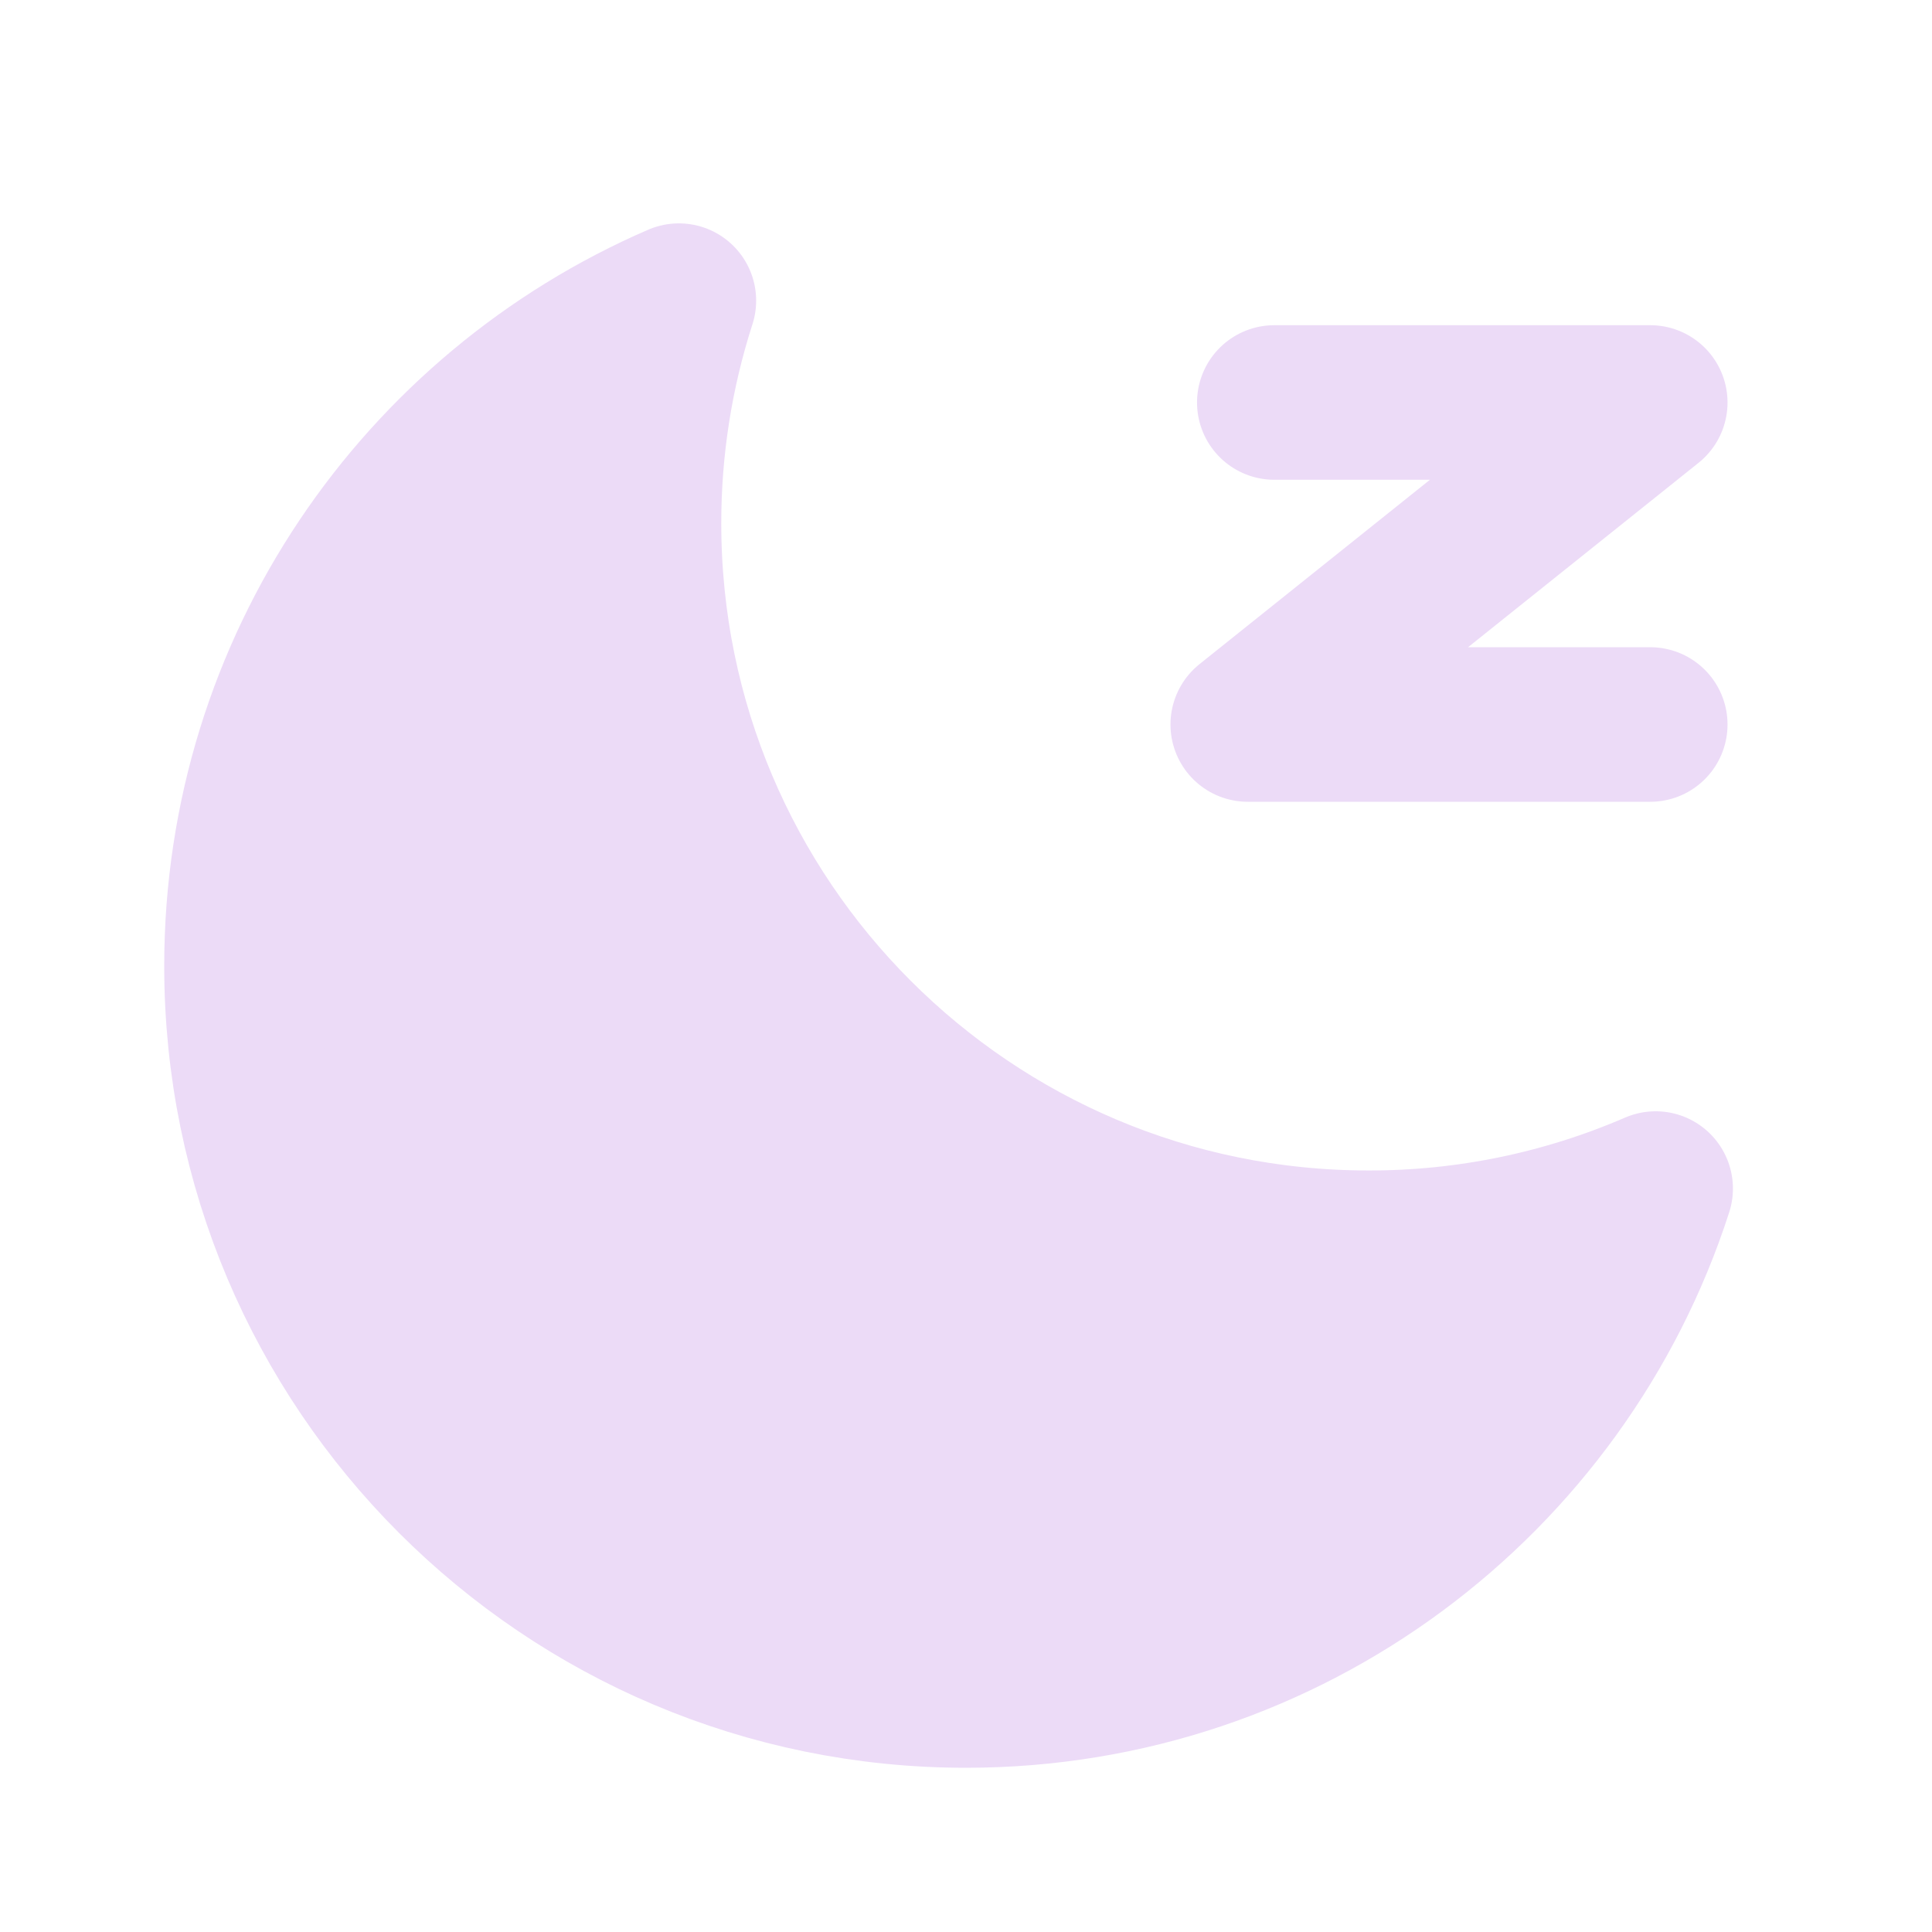
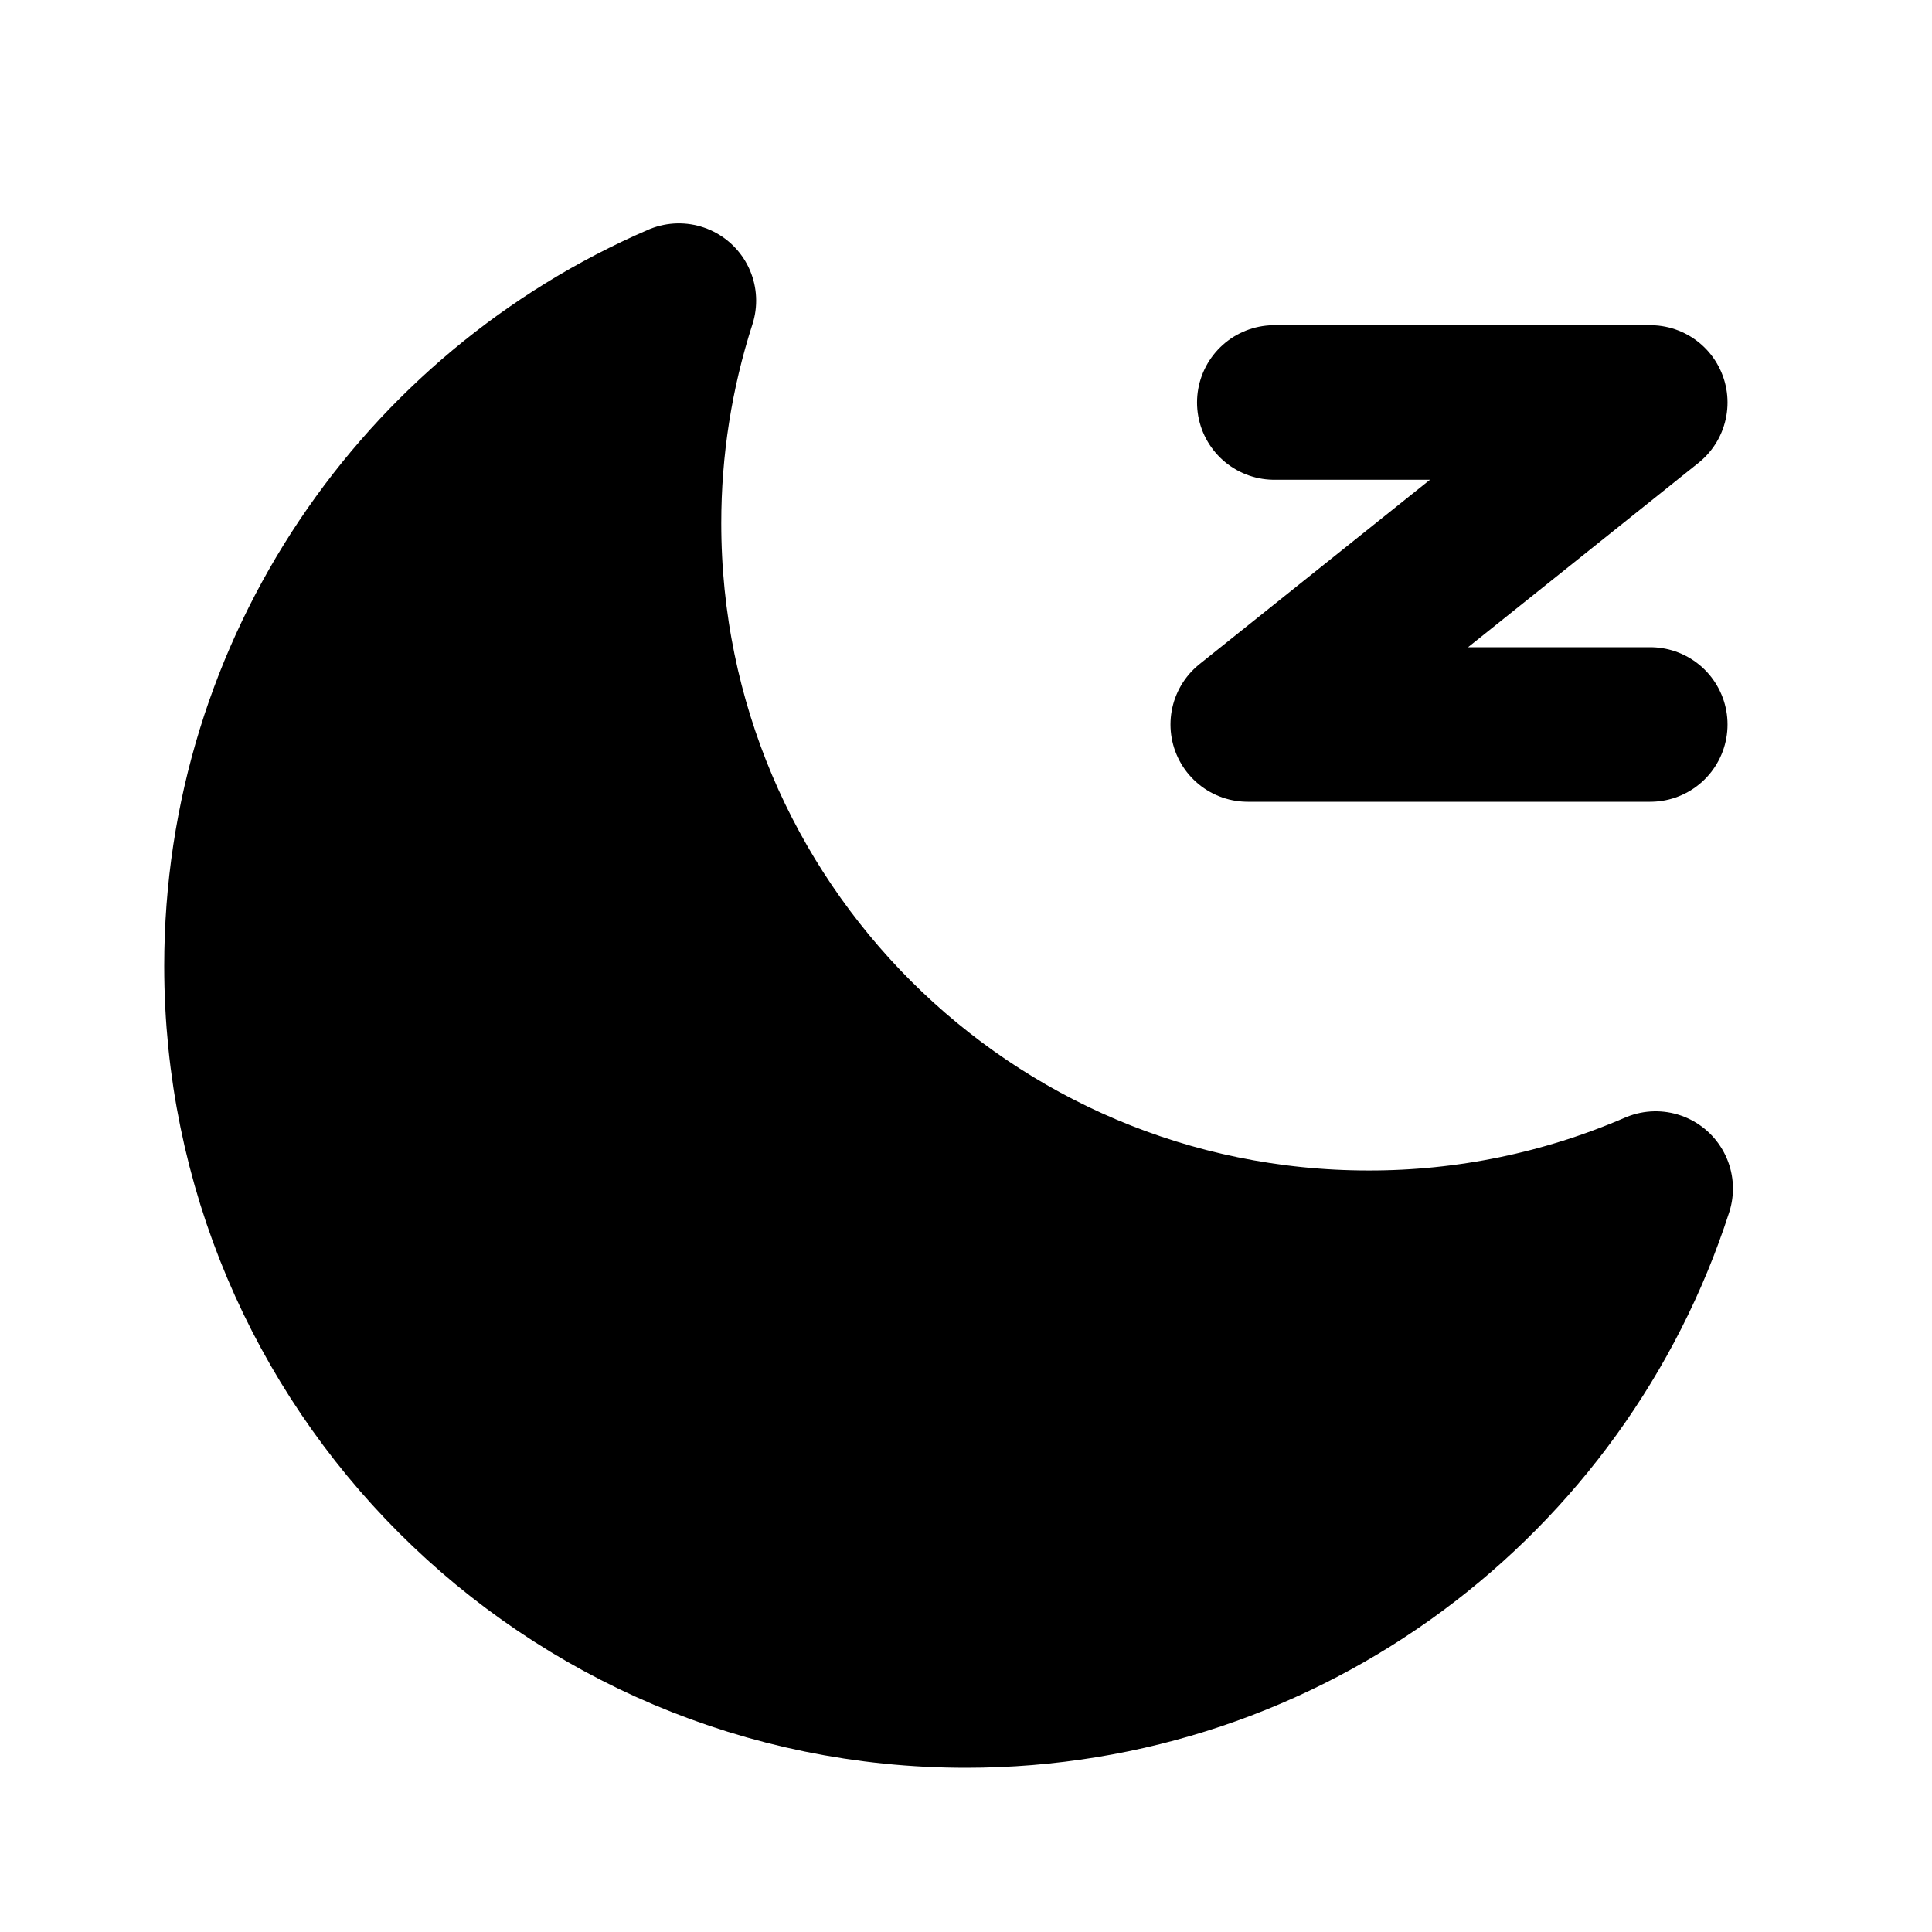
<svg xmlns="http://www.w3.org/2000/svg" width="55" height="55" viewBox="0 0 55 55" fill="none">
-   <path d="M19.326 8.559C18.666 10.607 18.332 12.745 18.333 14.896C18.333 26.287 27.568 35.521 38.958 35.521C41.77 35.526 44.552 34.952 47.133 33.836C44.459 42.129 36.68 48.125 27.5 48.125C16.109 48.125 6.875 38.891 6.875 27.5C6.875 19.013 12 11.724 19.326 8.559Z" fill="#ECDBF7" stroke-width="4.4" stroke-linejoin="round" stroke="#ECDBF7" />
-   <path d="M36.277 11.458H46.979L35.521 20.625H46.979" stroke-width="4.4" stroke-linecap="round" stroke-linejoin="round" stroke="#ECDBF7" />
+   <path d="M19.326 8.559C18.666 10.607 18.332 12.745 18.333 14.896C18.333 26.287 27.568 35.521 38.958 35.521C41.77 35.526 44.552 34.952 47.133 33.836C44.459 42.129 36.68 48.125 27.5 48.125C16.109 48.125 6.875 38.891 6.875 27.5C6.875 19.013 12 11.724 19.326 8.559Z" fill="currentColor" stroke-width="4.4" stroke-linejoin="round" stroke="currentColor" />
+   <path d="M36.277 11.458H46.979L35.521 20.625H46.979" stroke-width="4.4" stroke-linecap="round" stroke-linejoin="round" stroke="currentColor" />
</svg>
